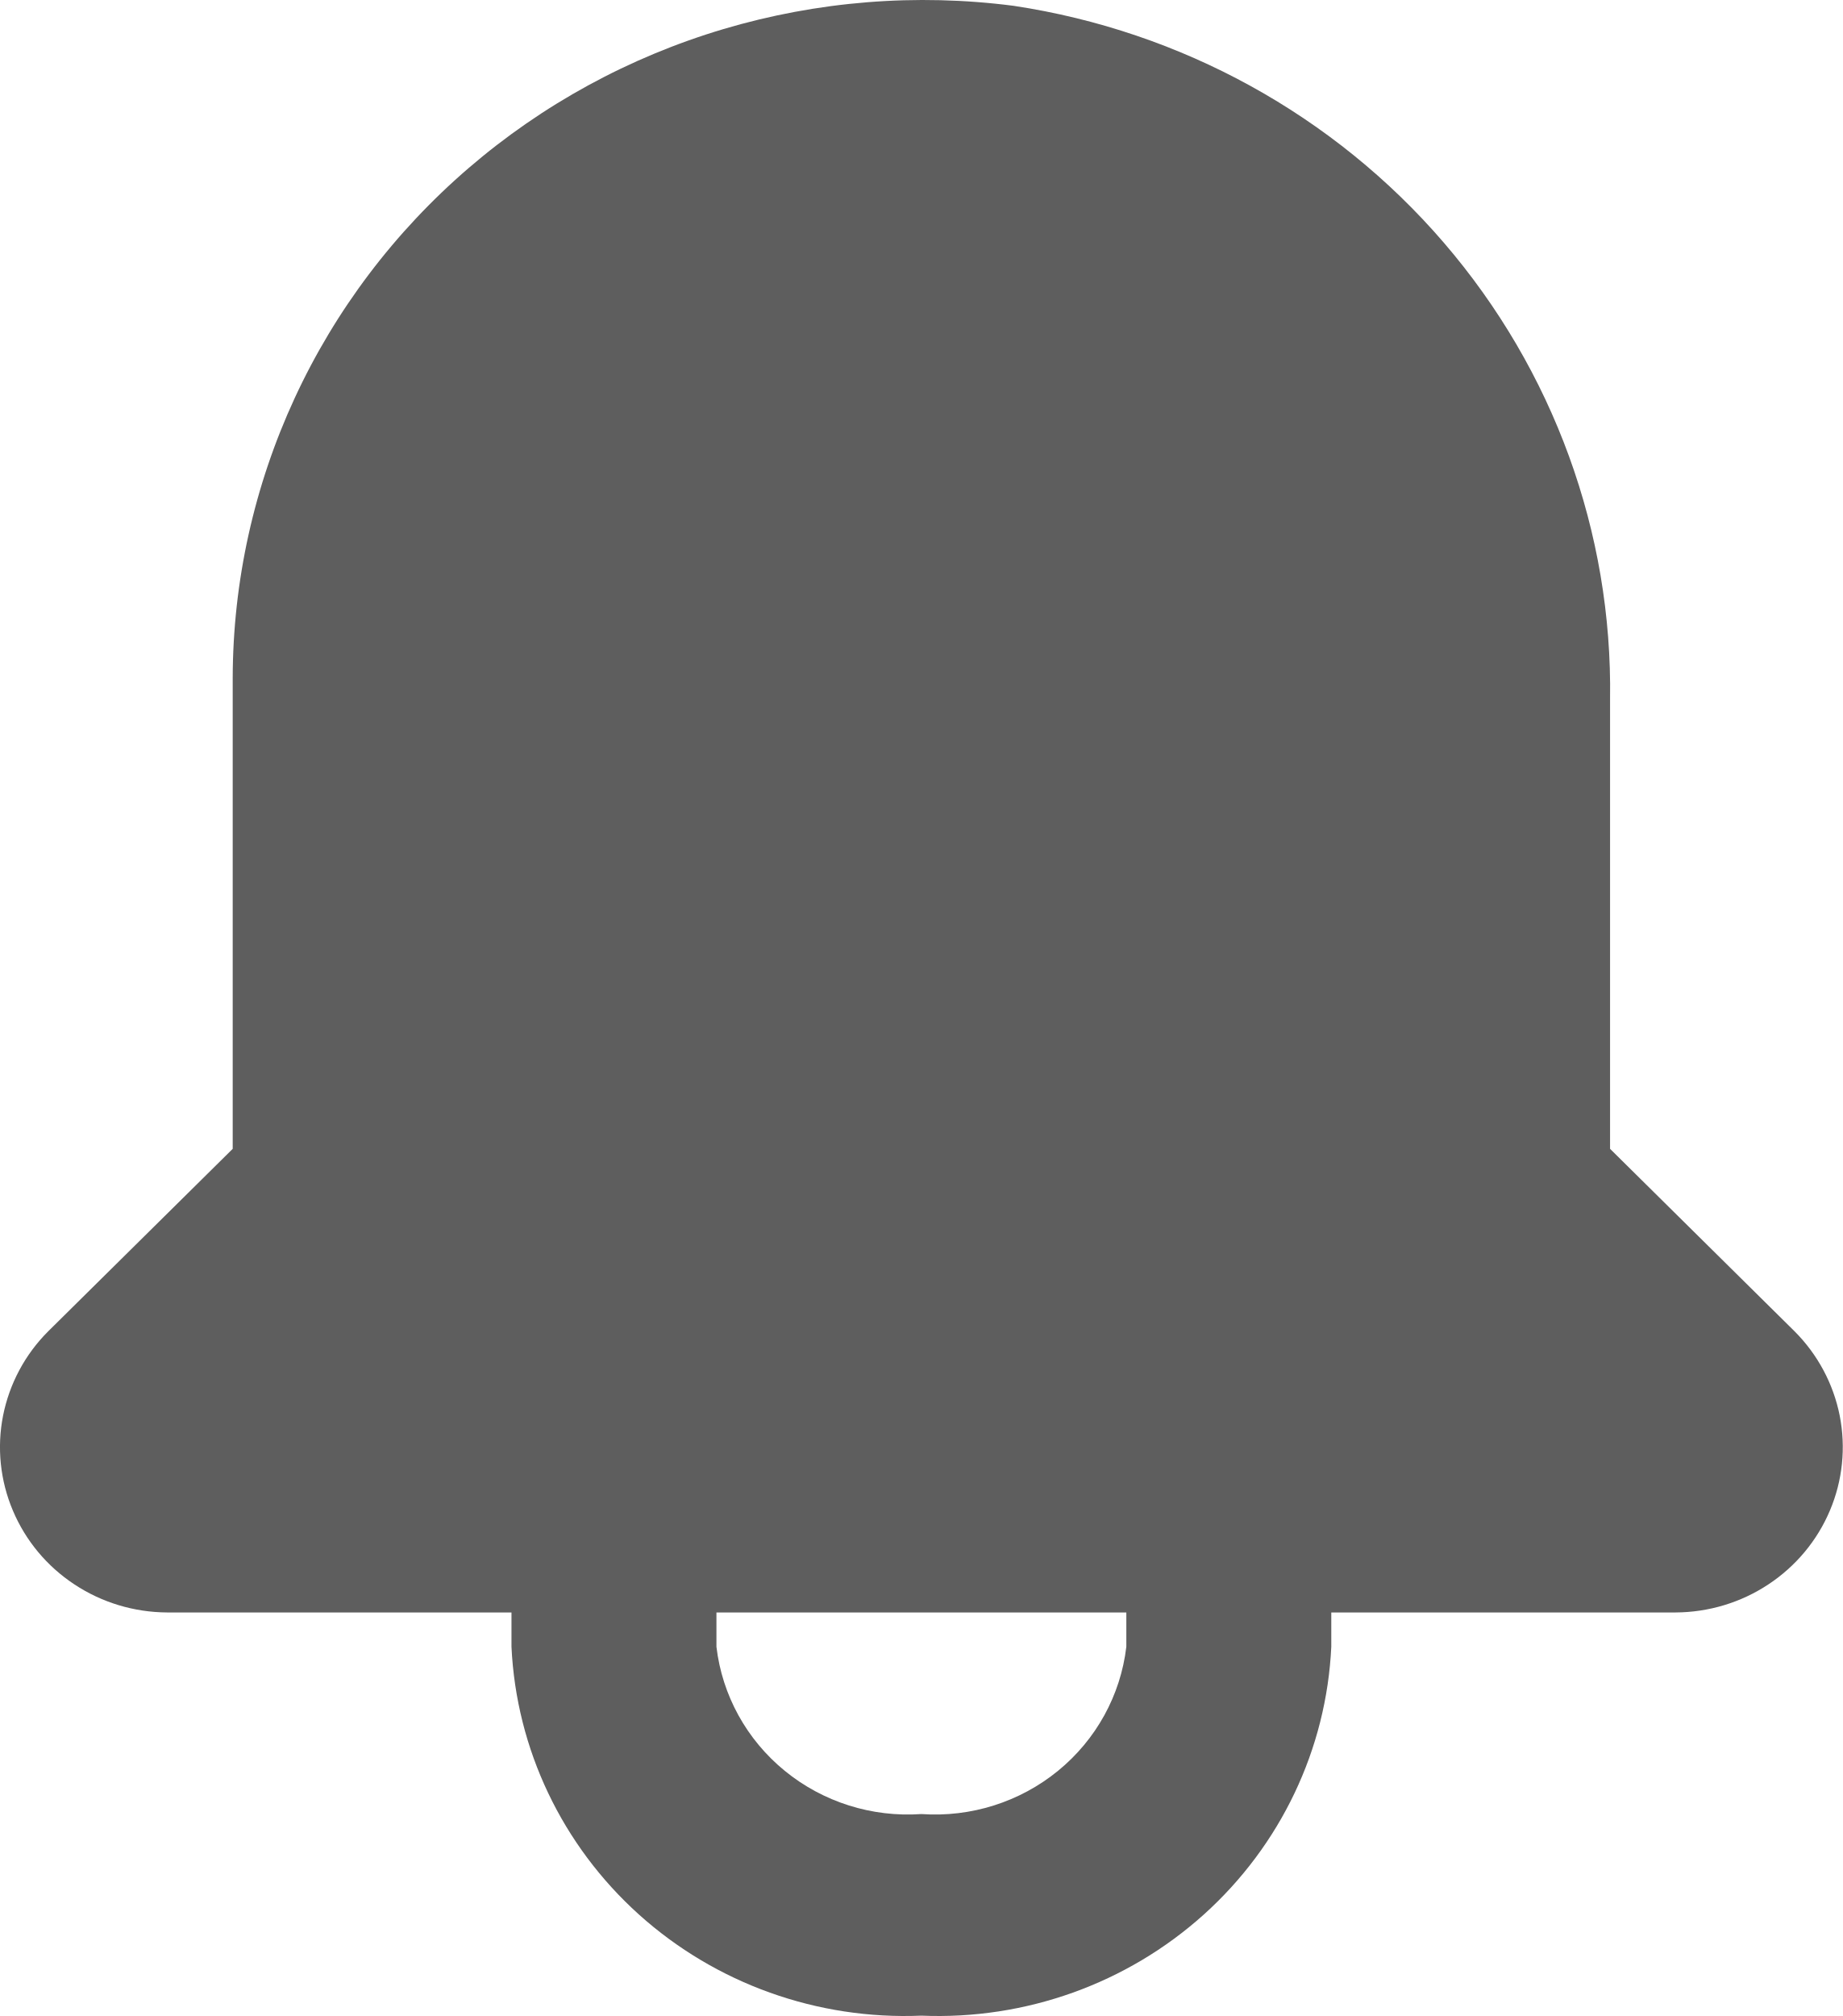
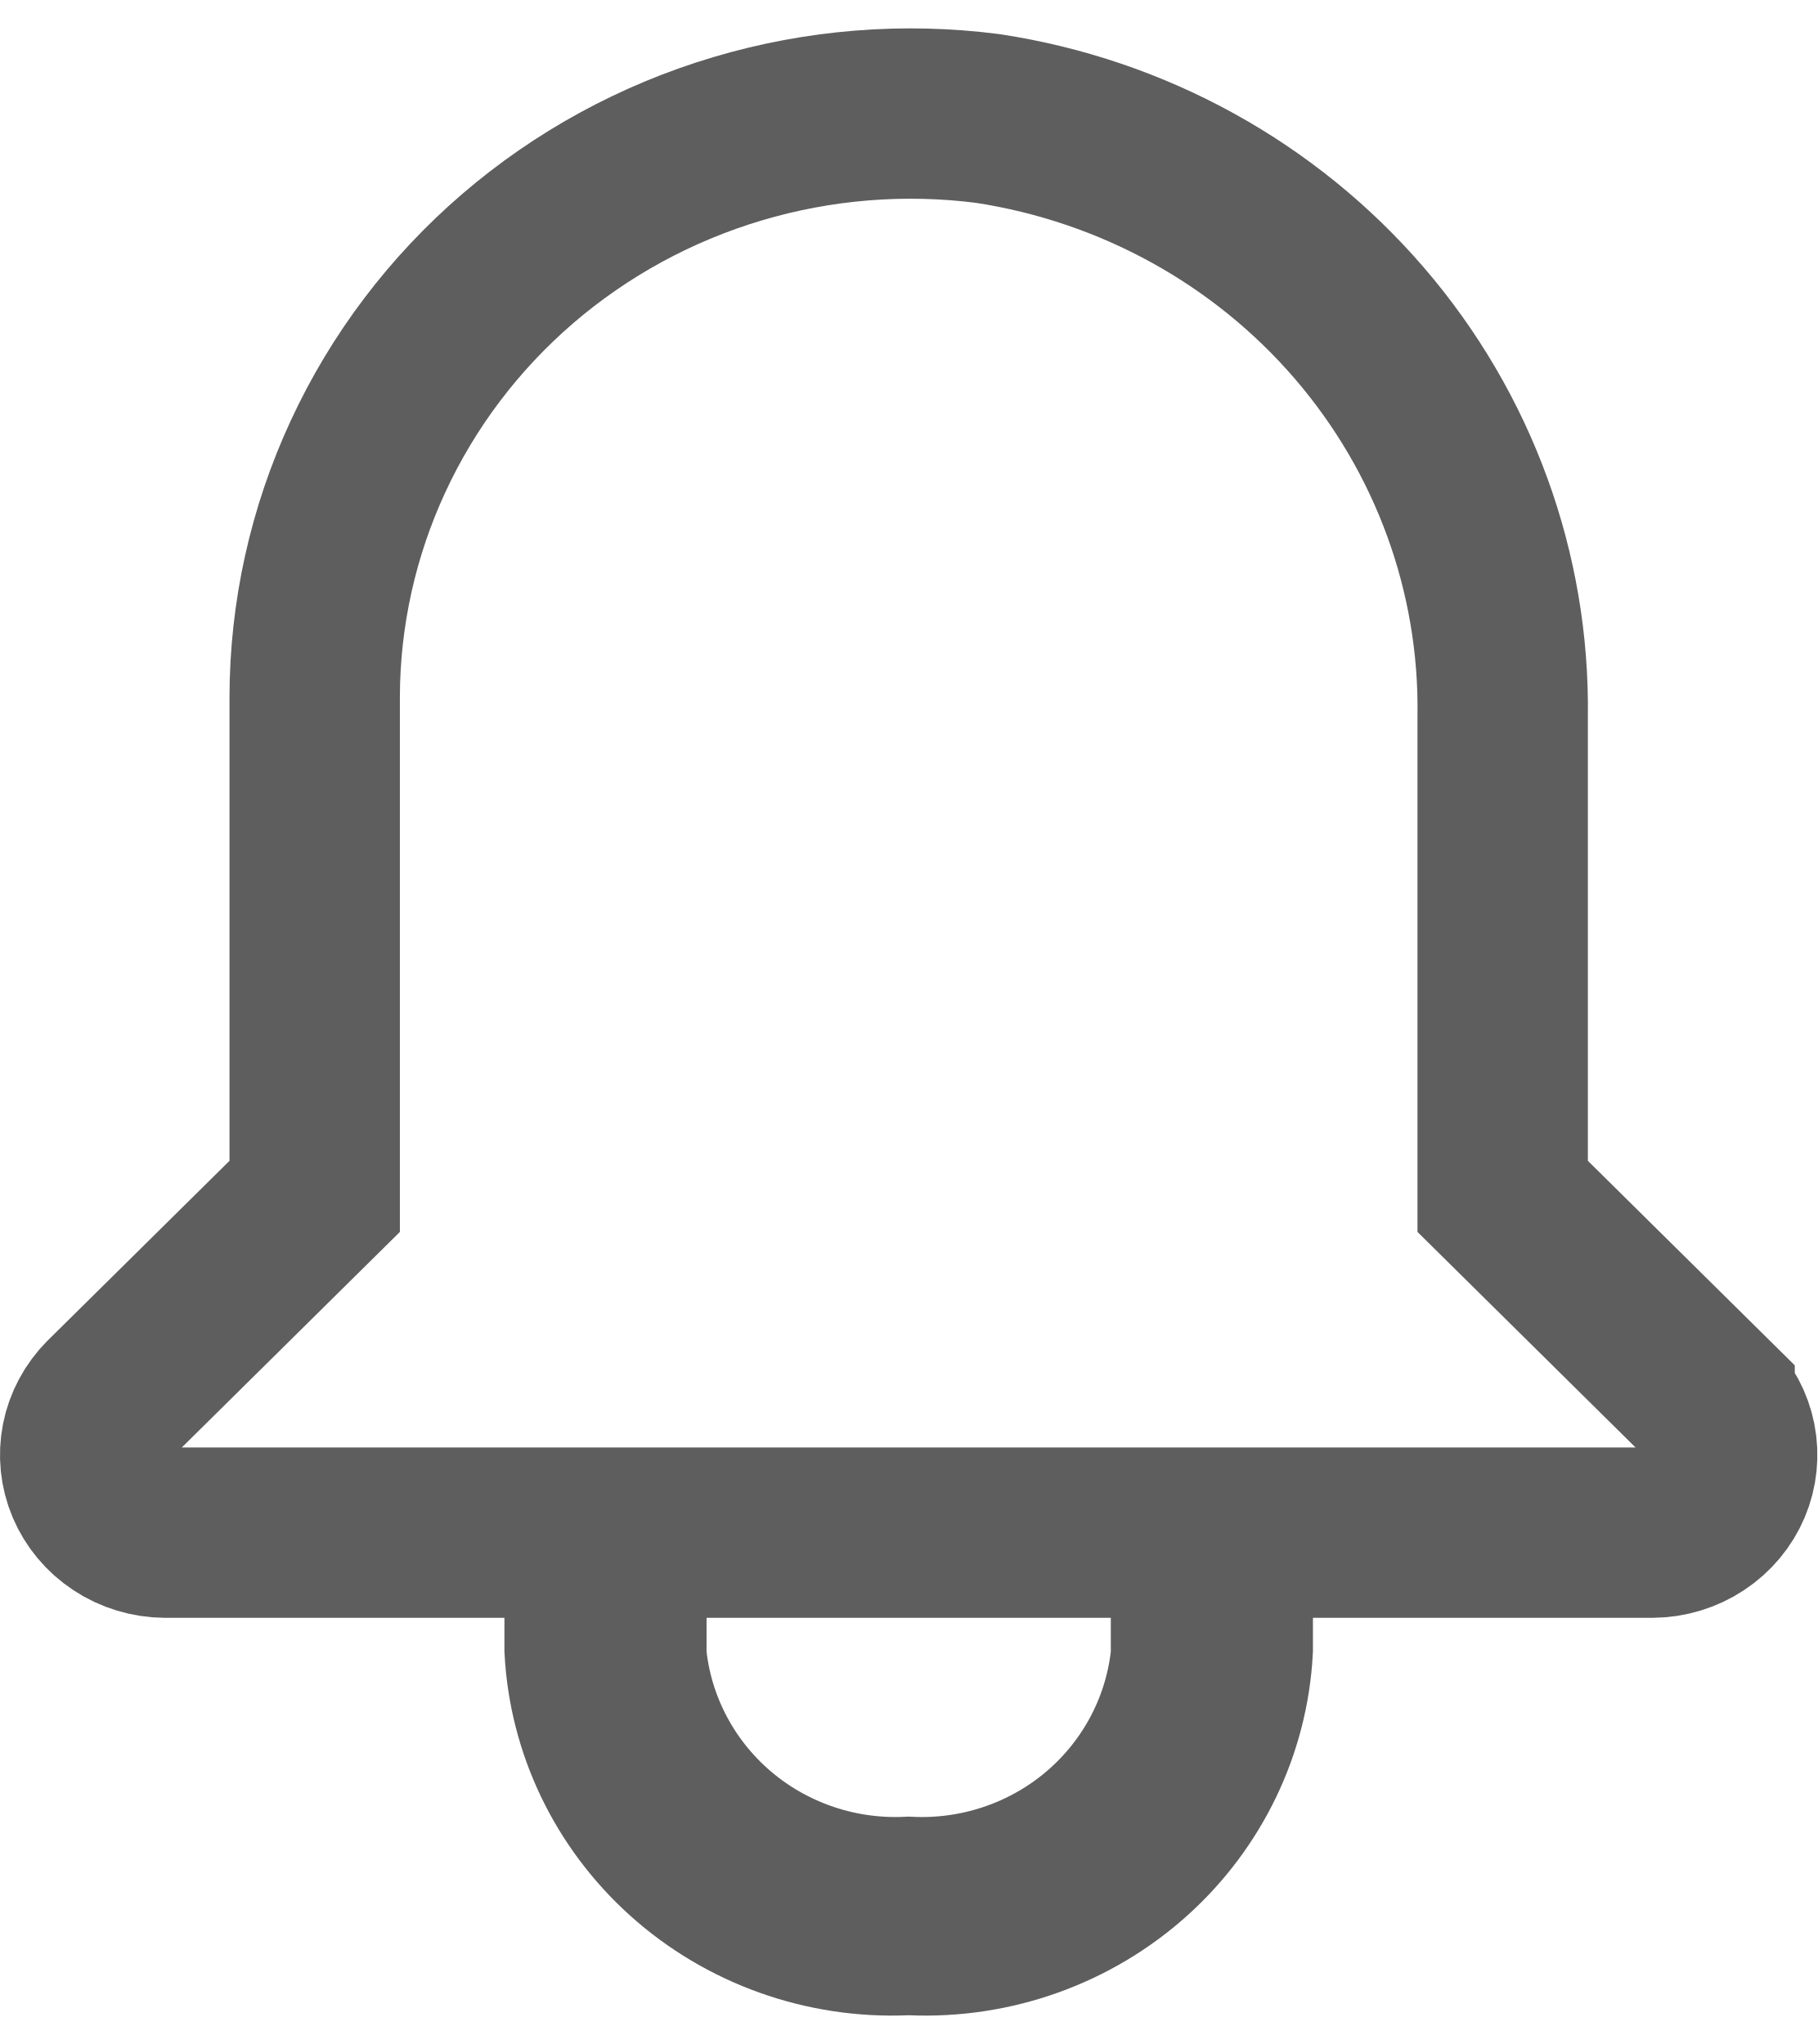
- <svg xmlns="http://www.w3.org/2000/svg" width="32" height="35" viewBox="0 0 32 35" fill="none">
-   <path d="M31.162 23.112L27.959 19.945V12.14C28.002 9.242 26.976 6.427 25.073 4.214C23.169 2.001 20.515 0.54 17.602 0.101C15.911 -0.118 14.192 0.02 12.559 0.506C10.927 0.992 9.419 1.815 8.135 2.92C6.852 4.024 5.823 5.385 5.117 6.912C4.411 8.439 4.044 10.096 4.041 11.773V19.945L0.838 23.112C0.435 23.514 0.163 24.024 0.053 24.578C-0.056 25.132 0.003 25.705 0.224 26.226C0.444 26.747 0.815 27.193 1.292 27.507C1.768 27.822 2.328 27.991 2.902 27.994H8.882V28.589C8.965 30.366 9.761 32.037 11.095 33.238C12.429 34.438 14.193 35.07 16 34.994C17.807 35.07 19.571 34.438 20.905 33.238C22.239 32.037 23.035 30.366 23.118 28.589V27.994H29.098C29.672 27.991 30.232 27.822 30.708 27.507C31.184 27.193 31.556 26.747 31.776 26.226C31.997 25.705 32.056 25.132 31.947 24.578C31.837 24.024 31.564 23.514 31.162 23.112ZM19.559 28.589C19.46 29.431 19.035 30.203 18.372 30.744C17.709 31.285 16.86 31.554 16 31.494C15.14 31.554 14.291 31.285 13.628 30.744C12.965 30.203 12.54 29.431 12.441 28.589V27.994H19.559V28.589Z" fill="#5E5E5E" />
+ <svg xmlns="http://www.w3.org/2000/svg" width="32" height="36" viewBox="0 0 32 36" fill="none">
+   <path d="M12.098 32.623C11.067 31.695 10.454 30.412 10.382 29.052V28.494V26.994H8.882H2.907C2.624 26.992 2.35 26.908 2.118 26.755C1.886 26.602 1.709 26.388 1.605 26.142C1.501 25.896 1.474 25.628 1.525 25.368C1.576 25.11 1.704 24.868 1.896 24.675C1.897 24.674 1.898 24.674 1.898 24.673L5.096 21.511L5.541 21.071V20.445V12.274C5.544 10.815 5.863 9.372 6.479 8.042C7.094 6.711 7.992 5.522 9.114 4.556C10.236 3.591 11.556 2.87 12.987 2.444C14.413 2.019 15.915 1.897 17.393 2.087C19.95 2.476 22.272 3.758 23.936 5.692C25.602 7.629 26.496 10.089 26.459 12.618L26.459 12.629V12.64V20.445V21.071L26.904 21.511L30.102 24.673C30.102 24.674 30.103 24.674 30.104 24.675C30.296 24.868 30.424 25.11 30.475 25.368C30.526 25.628 30.499 25.896 30.395 26.142C30.291 26.388 30.114 26.602 29.882 26.755C29.651 26.908 29.376 26.992 29.093 26.994H23.118H21.618V28.494V29.052C21.546 30.412 20.933 31.695 19.902 32.623C18.862 33.559 17.481 34.055 16.063 33.995L16 33.992L15.937 33.995C14.519 34.055 13.138 33.559 12.098 32.623ZM21.049 29.264L21.059 29.177V29.089V28.494V26.994H19.559H12.441H10.941V28.494V29.089V29.177L10.951 29.264C11.096 30.497 11.718 31.621 12.679 32.406C13.613 33.168 14.798 33.554 16 33.497C17.202 33.554 18.387 33.168 19.321 32.406C20.282 31.621 20.904 30.497 21.049 29.264Z" stroke="#5E5E5E" stroke-width="3" />
</svg>
